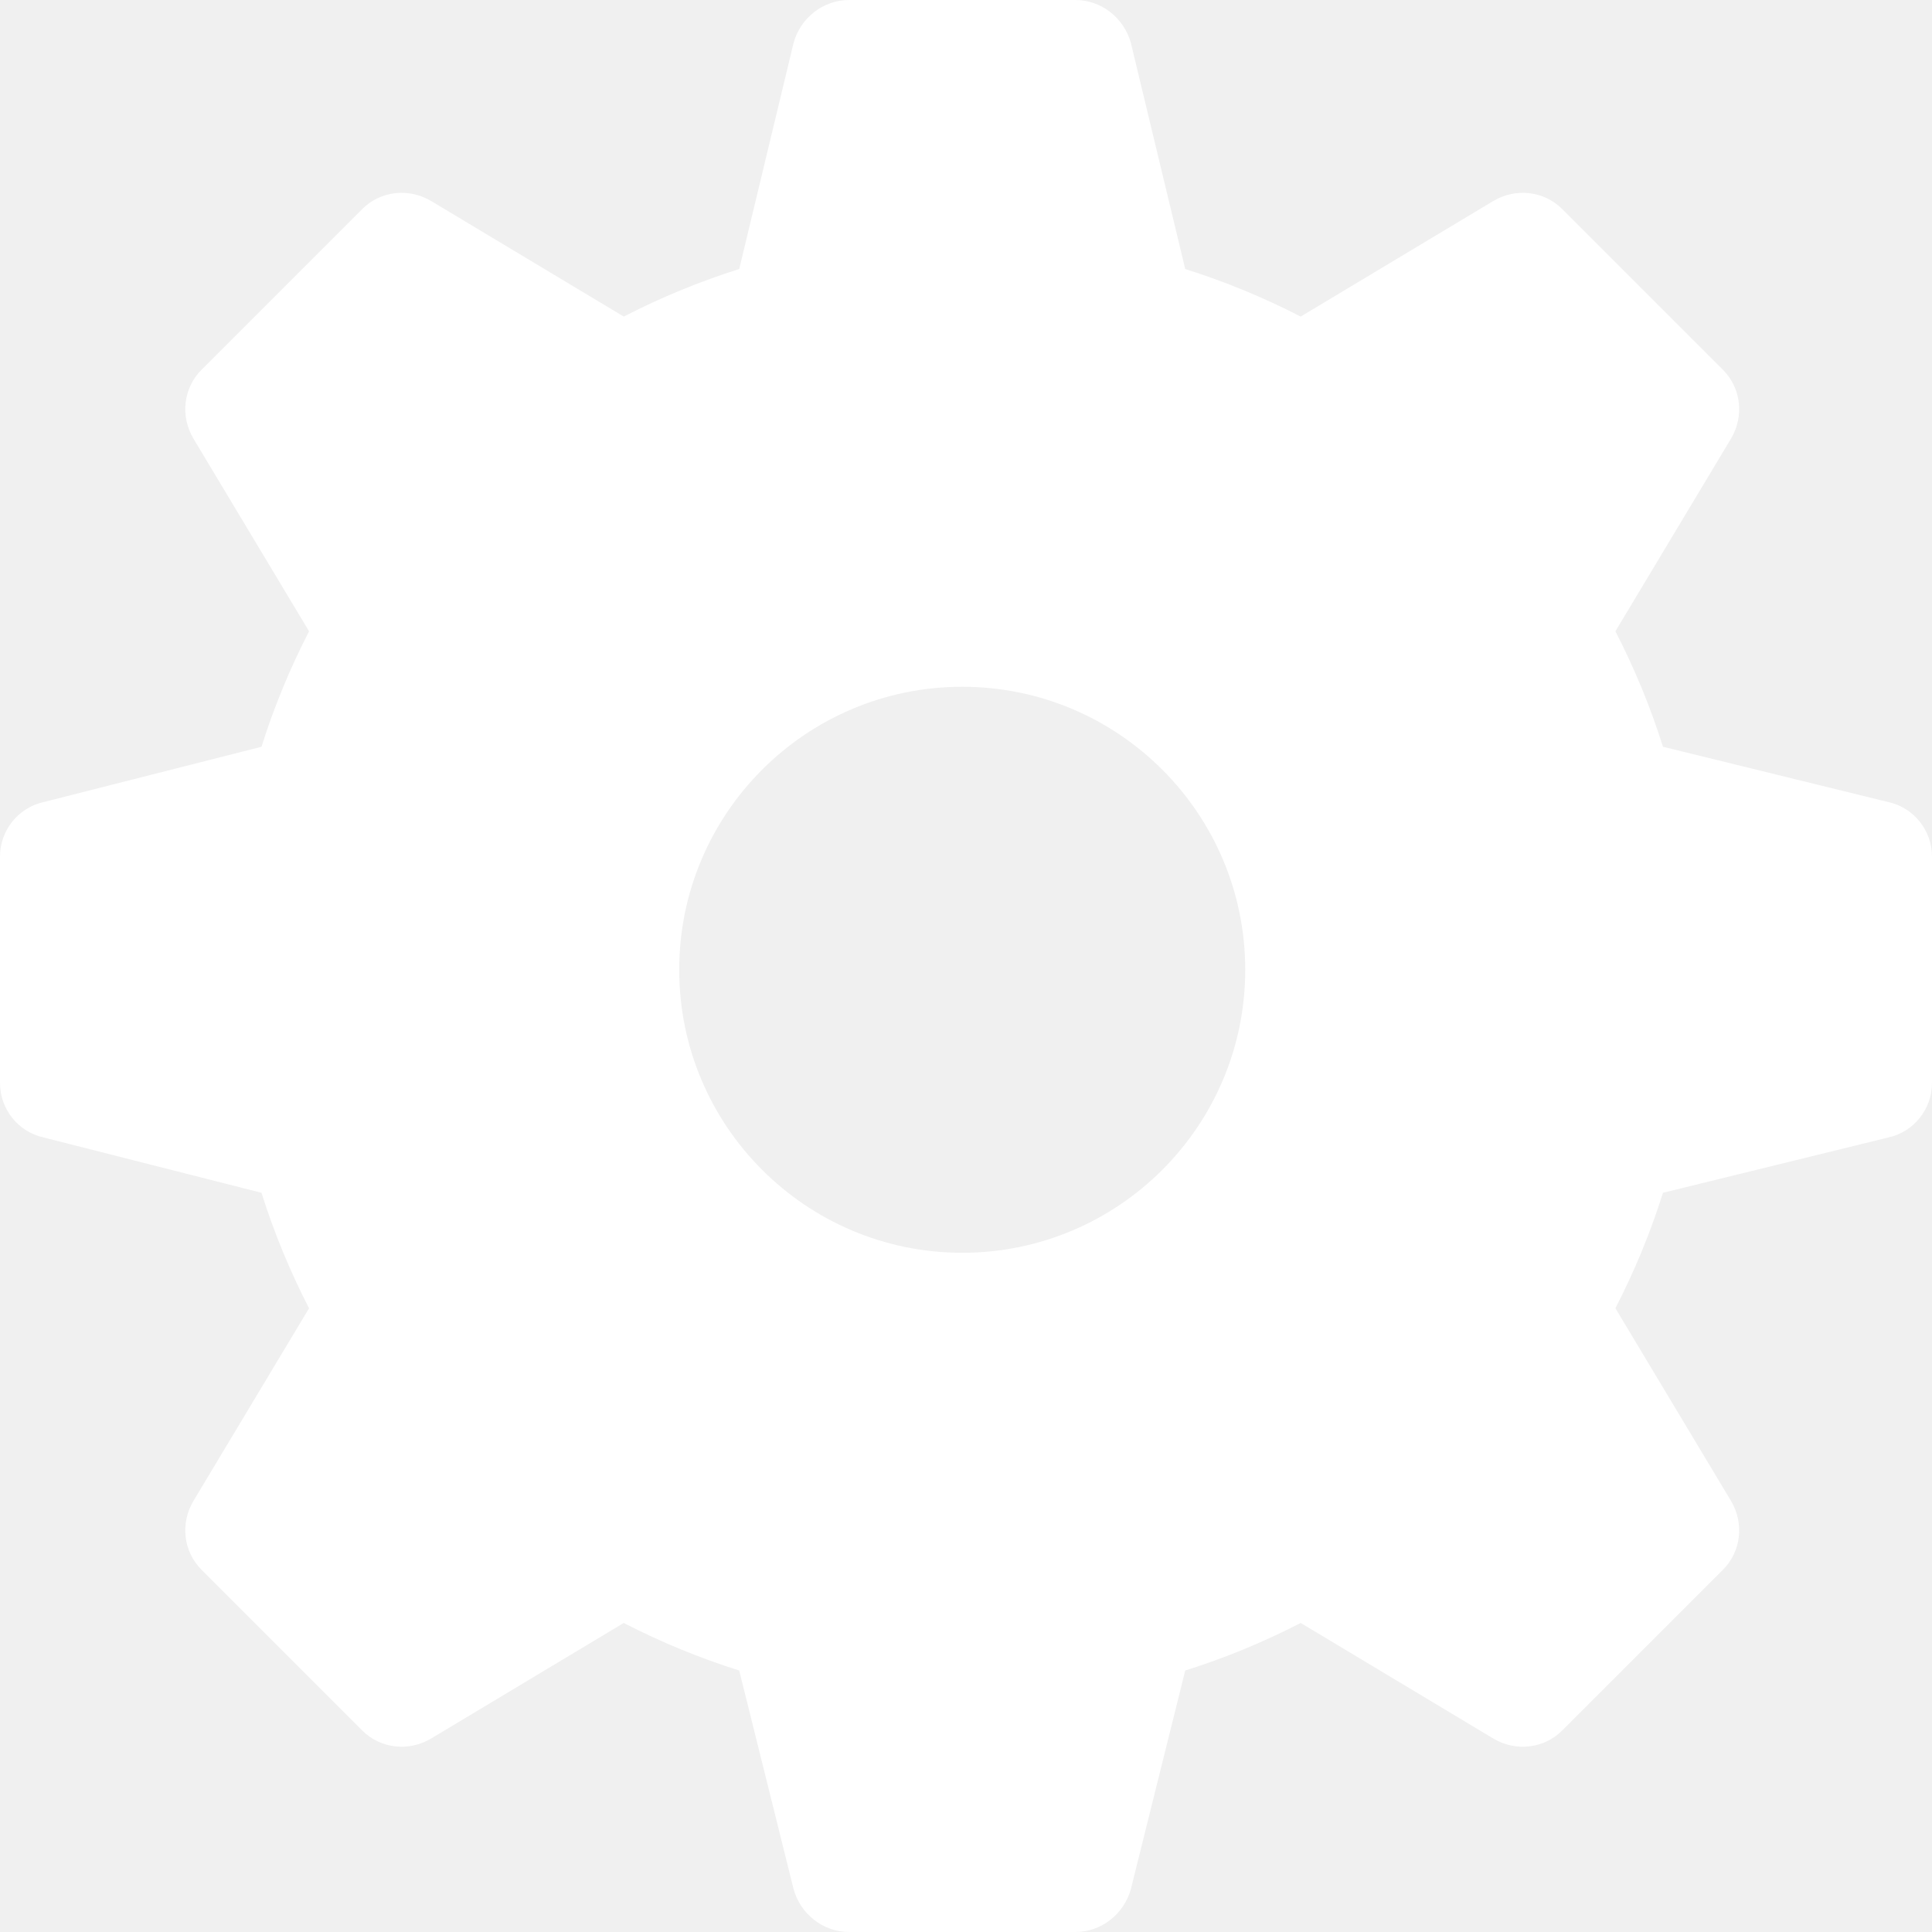
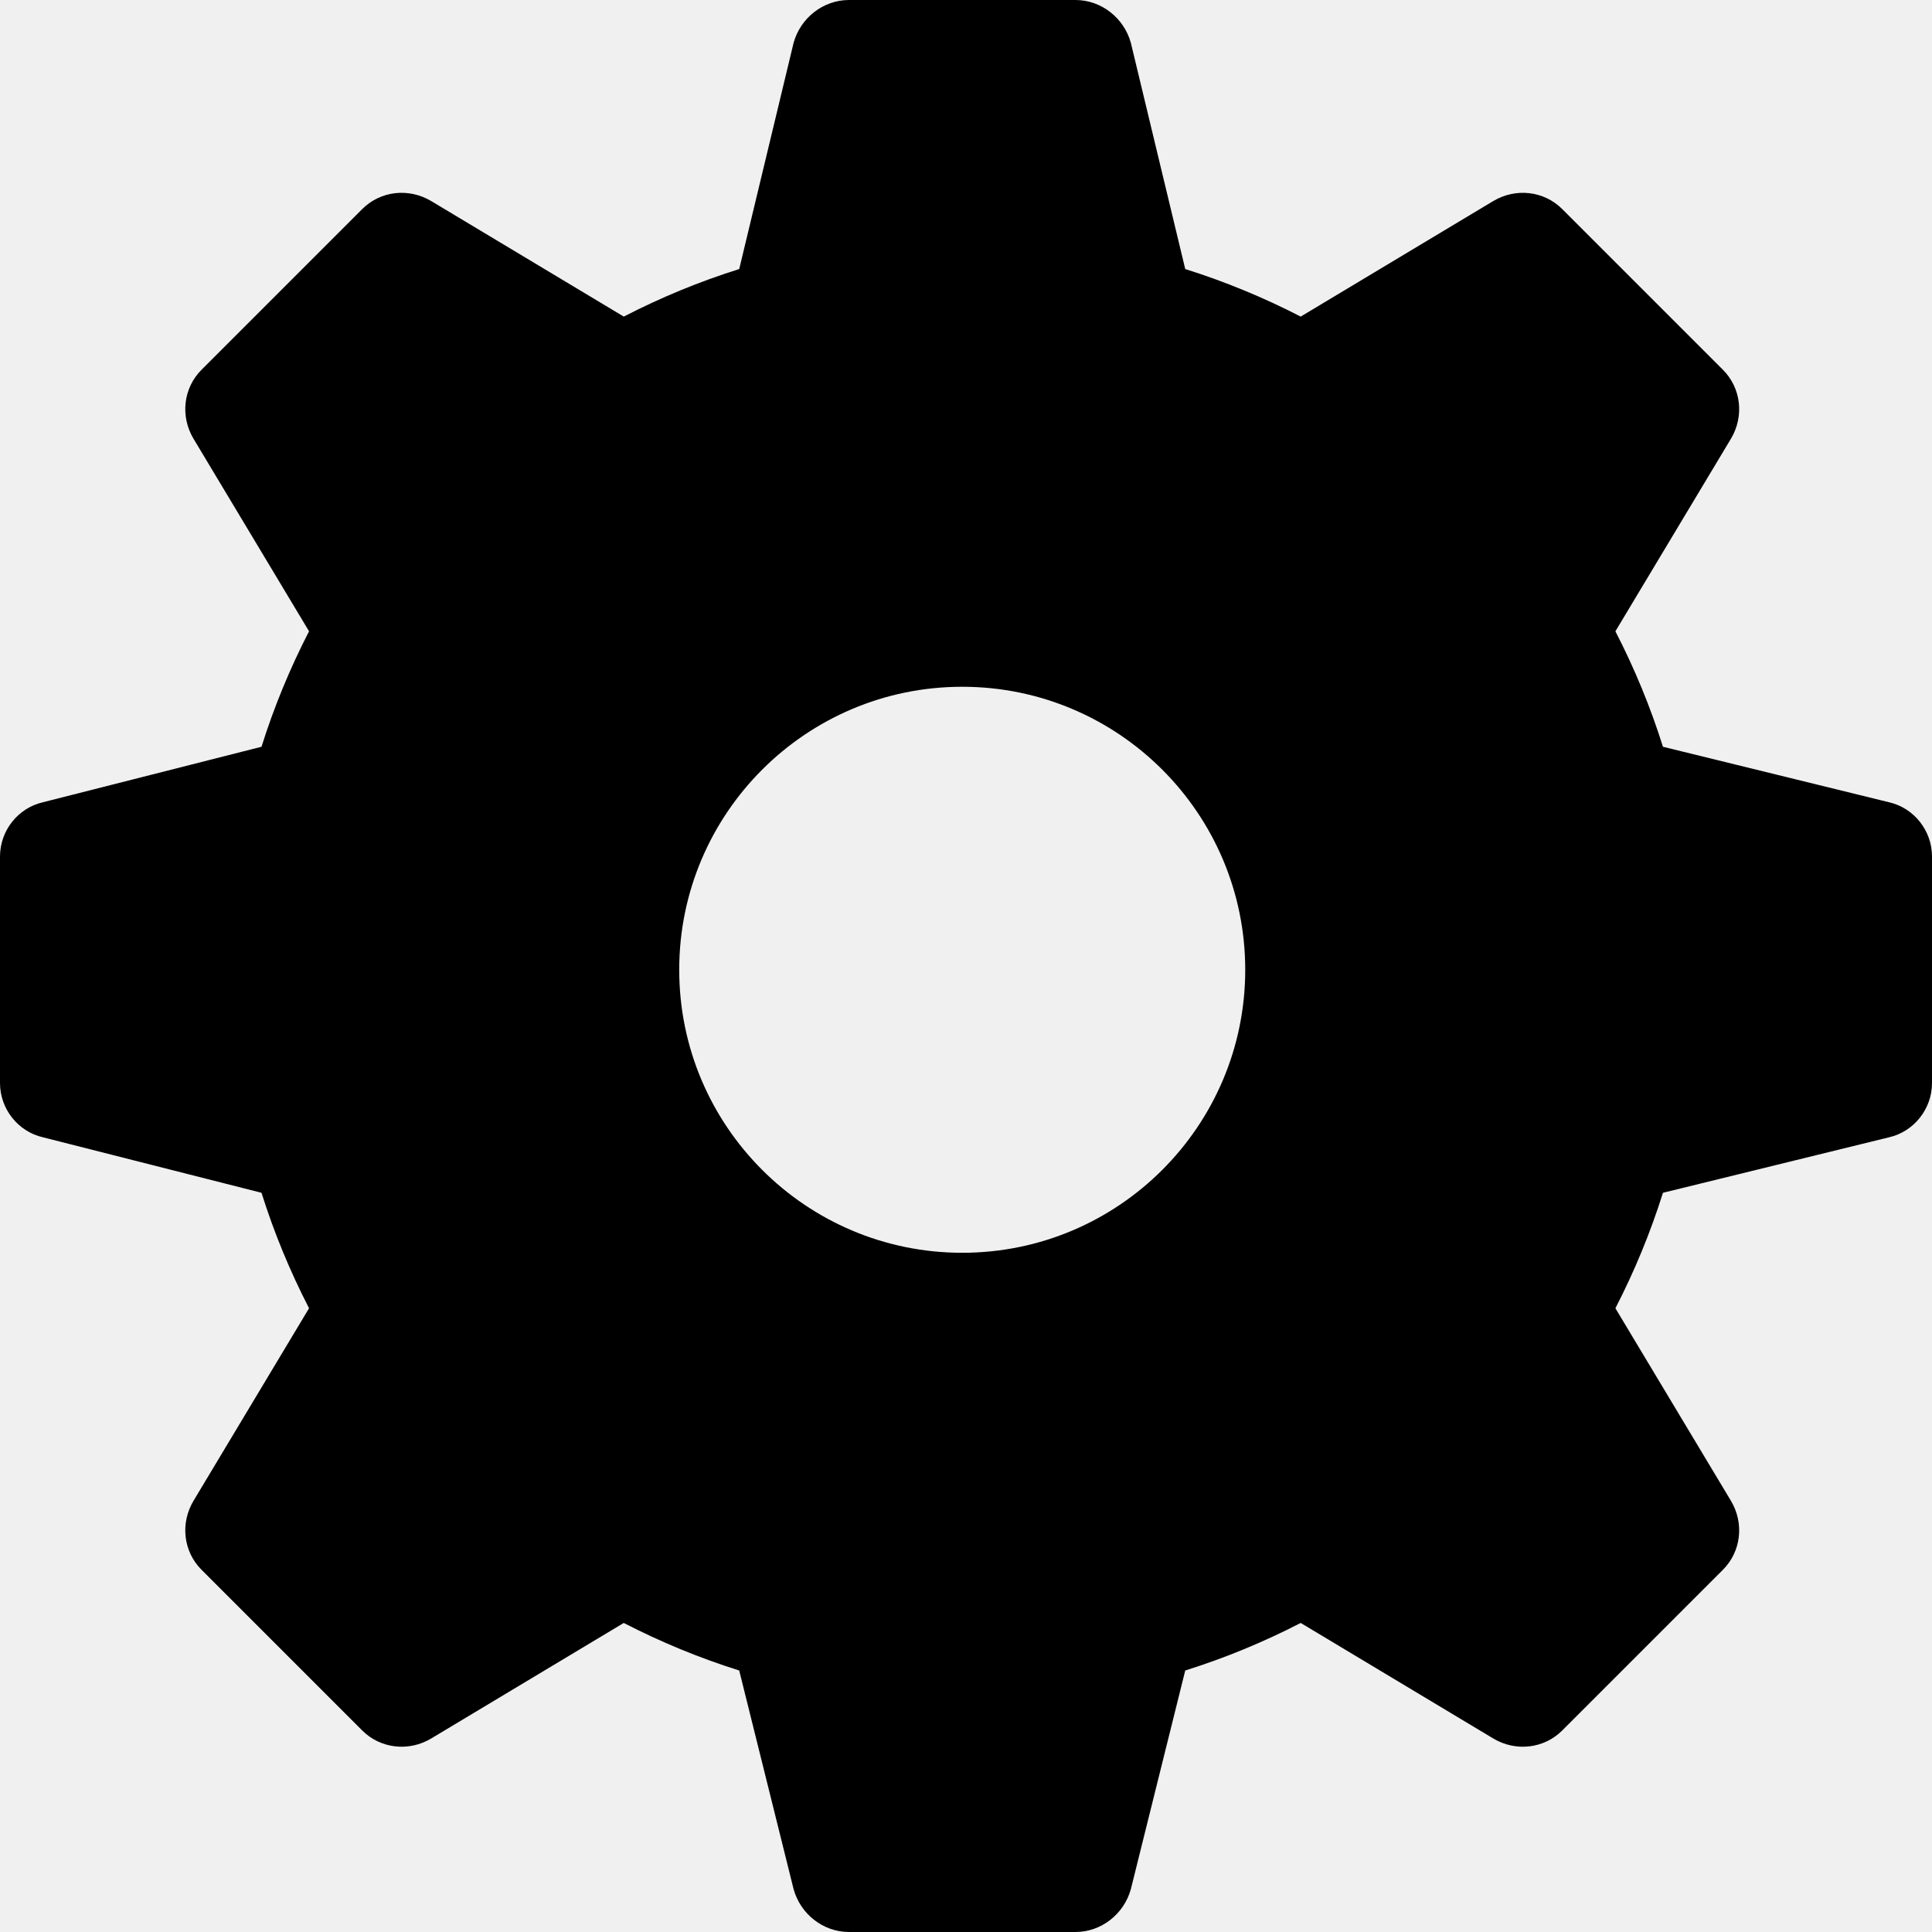
- <svg xmlns="http://www.w3.org/2000/svg" version="1.1" width="512" height="512" x="0" y="0" viewBox="0 0 512 512" style="enable-background:new 0 0 512 512" xml:space="preserve" class="">
+ <svg xmlns="http://www.w3.org/2000/svg" version="1.1" id="Capa_1" x="0px" y="0px" viewBox="0 0 512 512" style="enable-background:new 0 0 512 512;" xml:space="preserve">
  <g>
    <g>
-       <g>
-         <path d="M500.6,212.6l-59.9-14.7c-3.3-10.5-7.5-20.7-12.6-30.6l30.6-51c3.6-6,2.7-13.5-2.1-18.3L414,55.4    c-4.8-4.8-12.3-5.7-18.3-2.1l-51,30.6c-9.9-5.1-20.1-9.3-30.6-12.6l-14.4-59.9C297.9,4.8,291.9,0,285,0h-60    c-6.9,0-12.9,4.8-14.7,11.4l-14.4,59.9c-10.5,3.3-20.7,7.5-30.6,12.6l-51-30.6c-6-3.6-13.5-2.7-18.3,2.1L53.4,98    c-4.8,4.8-5.7,12.3-2.1,18.3l30.6,51c-5.1,9.9-9.3,20.1-12.6,30.6l-57.9,14.7C4.8,214.1,0,220.1,0,227v60    c0,6.9,4.8,12.9,11.4,14.4l57.9,14.7c3.3,10.5,7.5,20.7,12.6,30.6l-30.6,51c-3.6,6-2.7,13.5,2.1,18.3L96,458.6    c4.8,4.8,12.3,5.7,18.3,2.1l51-30.6c9.9,5.1,20.1,9.3,30.6,12.6l14.4,57.9c1.8,6.6,7.8,11.4,14.7,11.4h60    c6.9,0,12.9-4.8,14.7-11.4l14.4-57.9c10.5-3.3,20.7-7.5,30.6-12.6l51,30.6c6,3.6,13.5,2.7,18.3-2.1l42.6-42.6    c4.8-4.8,5.7-12.3,2.1-18.3l-30.6-51c5.1-9.9,9.3-20.1,12.6-30.6l59.9-14.7c6.6-1.5,11.4-7.5,11.4-14.4v-60    C512,220.1,507.2,214.1,500.6,212.6z M255,332c-41.4,0-75-33.6-75-75c0-41.4,33.6-75,75-75c41.4,0,75,33.6,75,75    C330,298.4,296.4,332,255,332z" fill="#ffffff" data-original="#000000" style="" class="" />
-       </g>
+       <path d="M500.6,212.6l-59.9-14.7c-3.3-10.5-7.5-20.7-12.6-30.6l30.6-51c3.6-6,2.7-13.5-2.1-18.3L414,55.4    c-4.8-4.8-12.3-5.7-18.3-2.1l-51,30.6c-9.9-5.1-20.1-9.3-30.6-12.6l-14.4-59.9C297.9,4.8,291.9,0,285,0h-60    c-6.9,0-12.9,4.8-14.7,11.4l-14.4,59.9c-10.5,3.3-20.7,7.5-30.6,12.6l-51-30.6c-6-3.6-13.5-2.7-18.3,2.1L53.4,98    c-4.8,4.8-5.7,12.3-2.1,18.3l30.6,51c-5.1,9.9-9.3,20.1-12.6,30.6l-57.9,14.7C4.8,214.1,0,220.1,0,227v60    c0,6.9,4.8,12.9,11.4,14.4l57.9,14.7c3.3,10.5,7.5,20.7,12.6,30.6l-30.6,51c-3.6,6-2.7,13.5,2.1,18.3L96,458.6    c4.8,4.8,12.3,5.7,18.3,2.1l51-30.6c9.9,5.1,20.1,9.3,30.6,12.6l14.4,57.9c1.8,6.6,7.8,11.4,14.7,11.4h60    c6.9,0,12.9-4.8,14.7-11.4l14.4-57.9c10.5-3.3,20.7-7.5,30.6-12.6l51,30.6c6,3.6,13.5,2.7,18.3-2.1l42.6-42.6    c4.8-4.8,5.7-12.3,2.1-18.3l-30.6-51c5.1-9.9,9.3-20.1,12.6-30.6l59.9-14.7c6.6-1.5,11.4-7.5,11.4-14.4v-60    C512,220.1,507.2,214.1,500.6,212.6z M255,332c-41.4,0-75-33.6-75-75c0-41.4,33.6-75,75-75c41.4,0,75,33.6,75,75    C330,298.4,296.4,332,255,332z" />
    </g>
  </g>
+   <g>
+ </g>
+   <g>
+ </g>
+   <g>
+ </g>
+   <g>
+ </g>
+   <g>
+ </g>
+   <g>
+ </g>
+   <g>
+ </g>
+   <g>
+ </g>
+   <g>
+ </g>
+   <g>
+ </g>
+   <g>
+ </g>
+   <g>
+ </g>
+   <g>
+ </g>
+   <g>
+ </g>
+   <g>
+ </g>
</svg>
